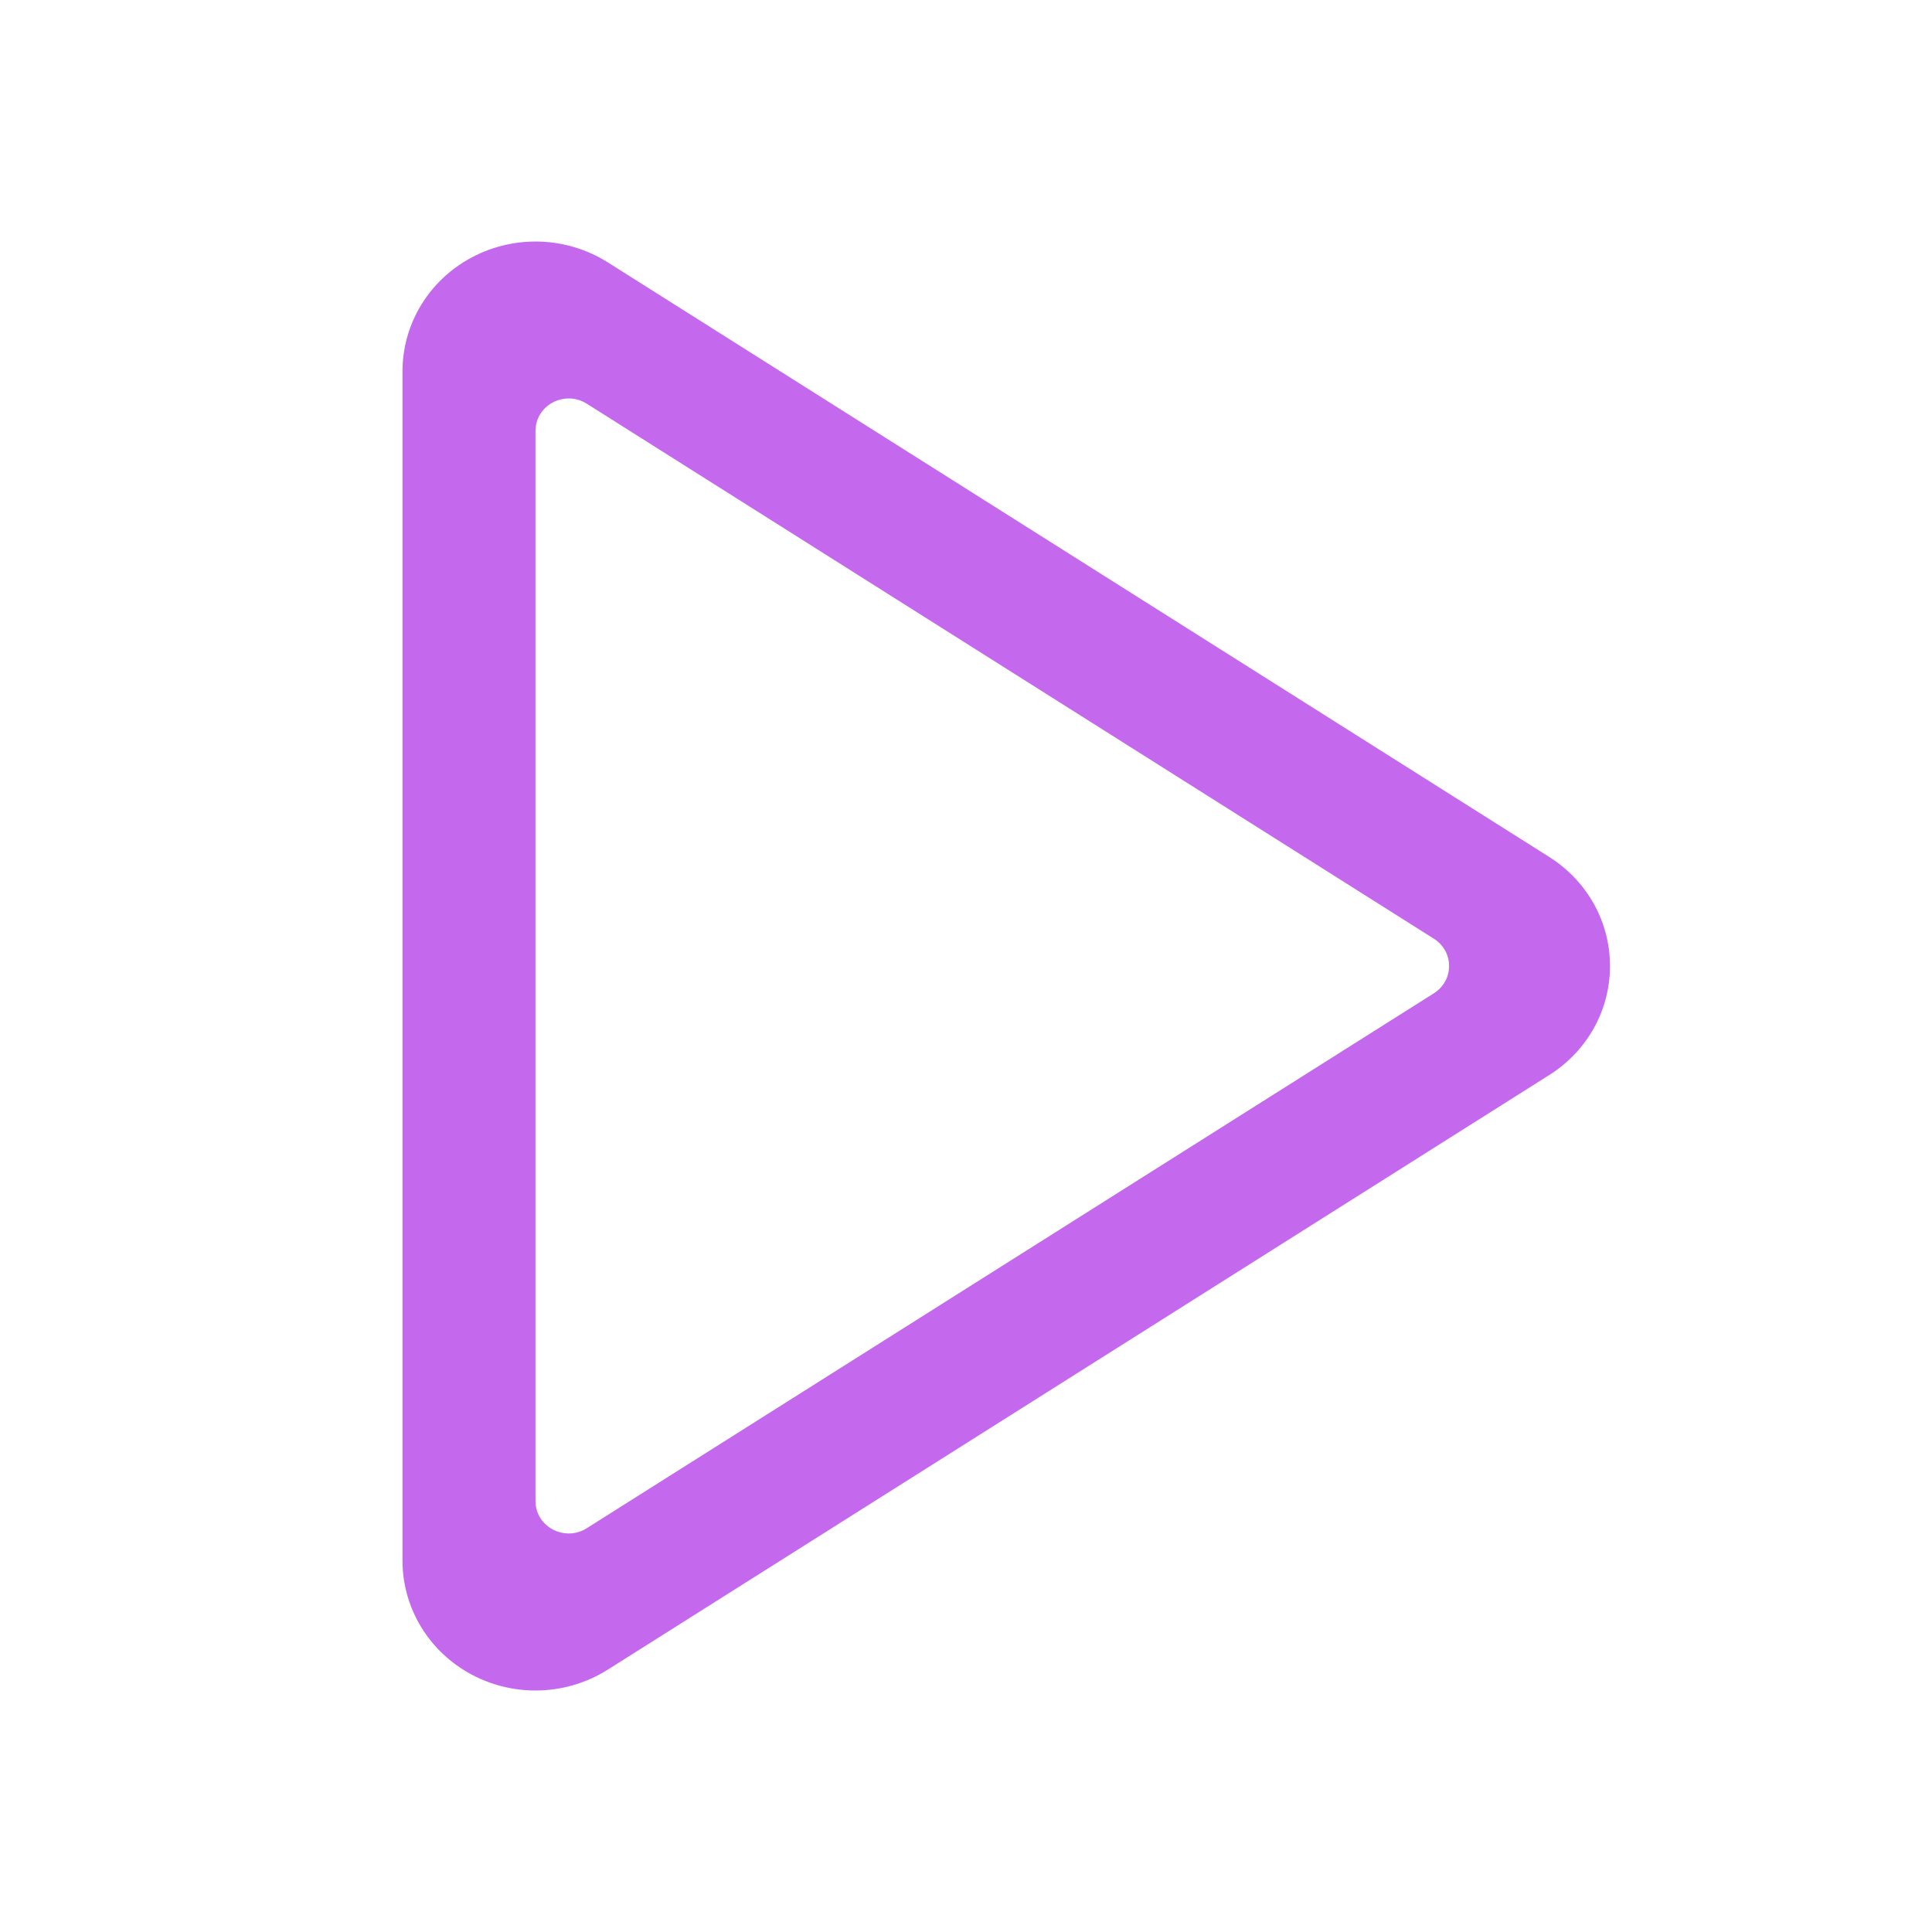
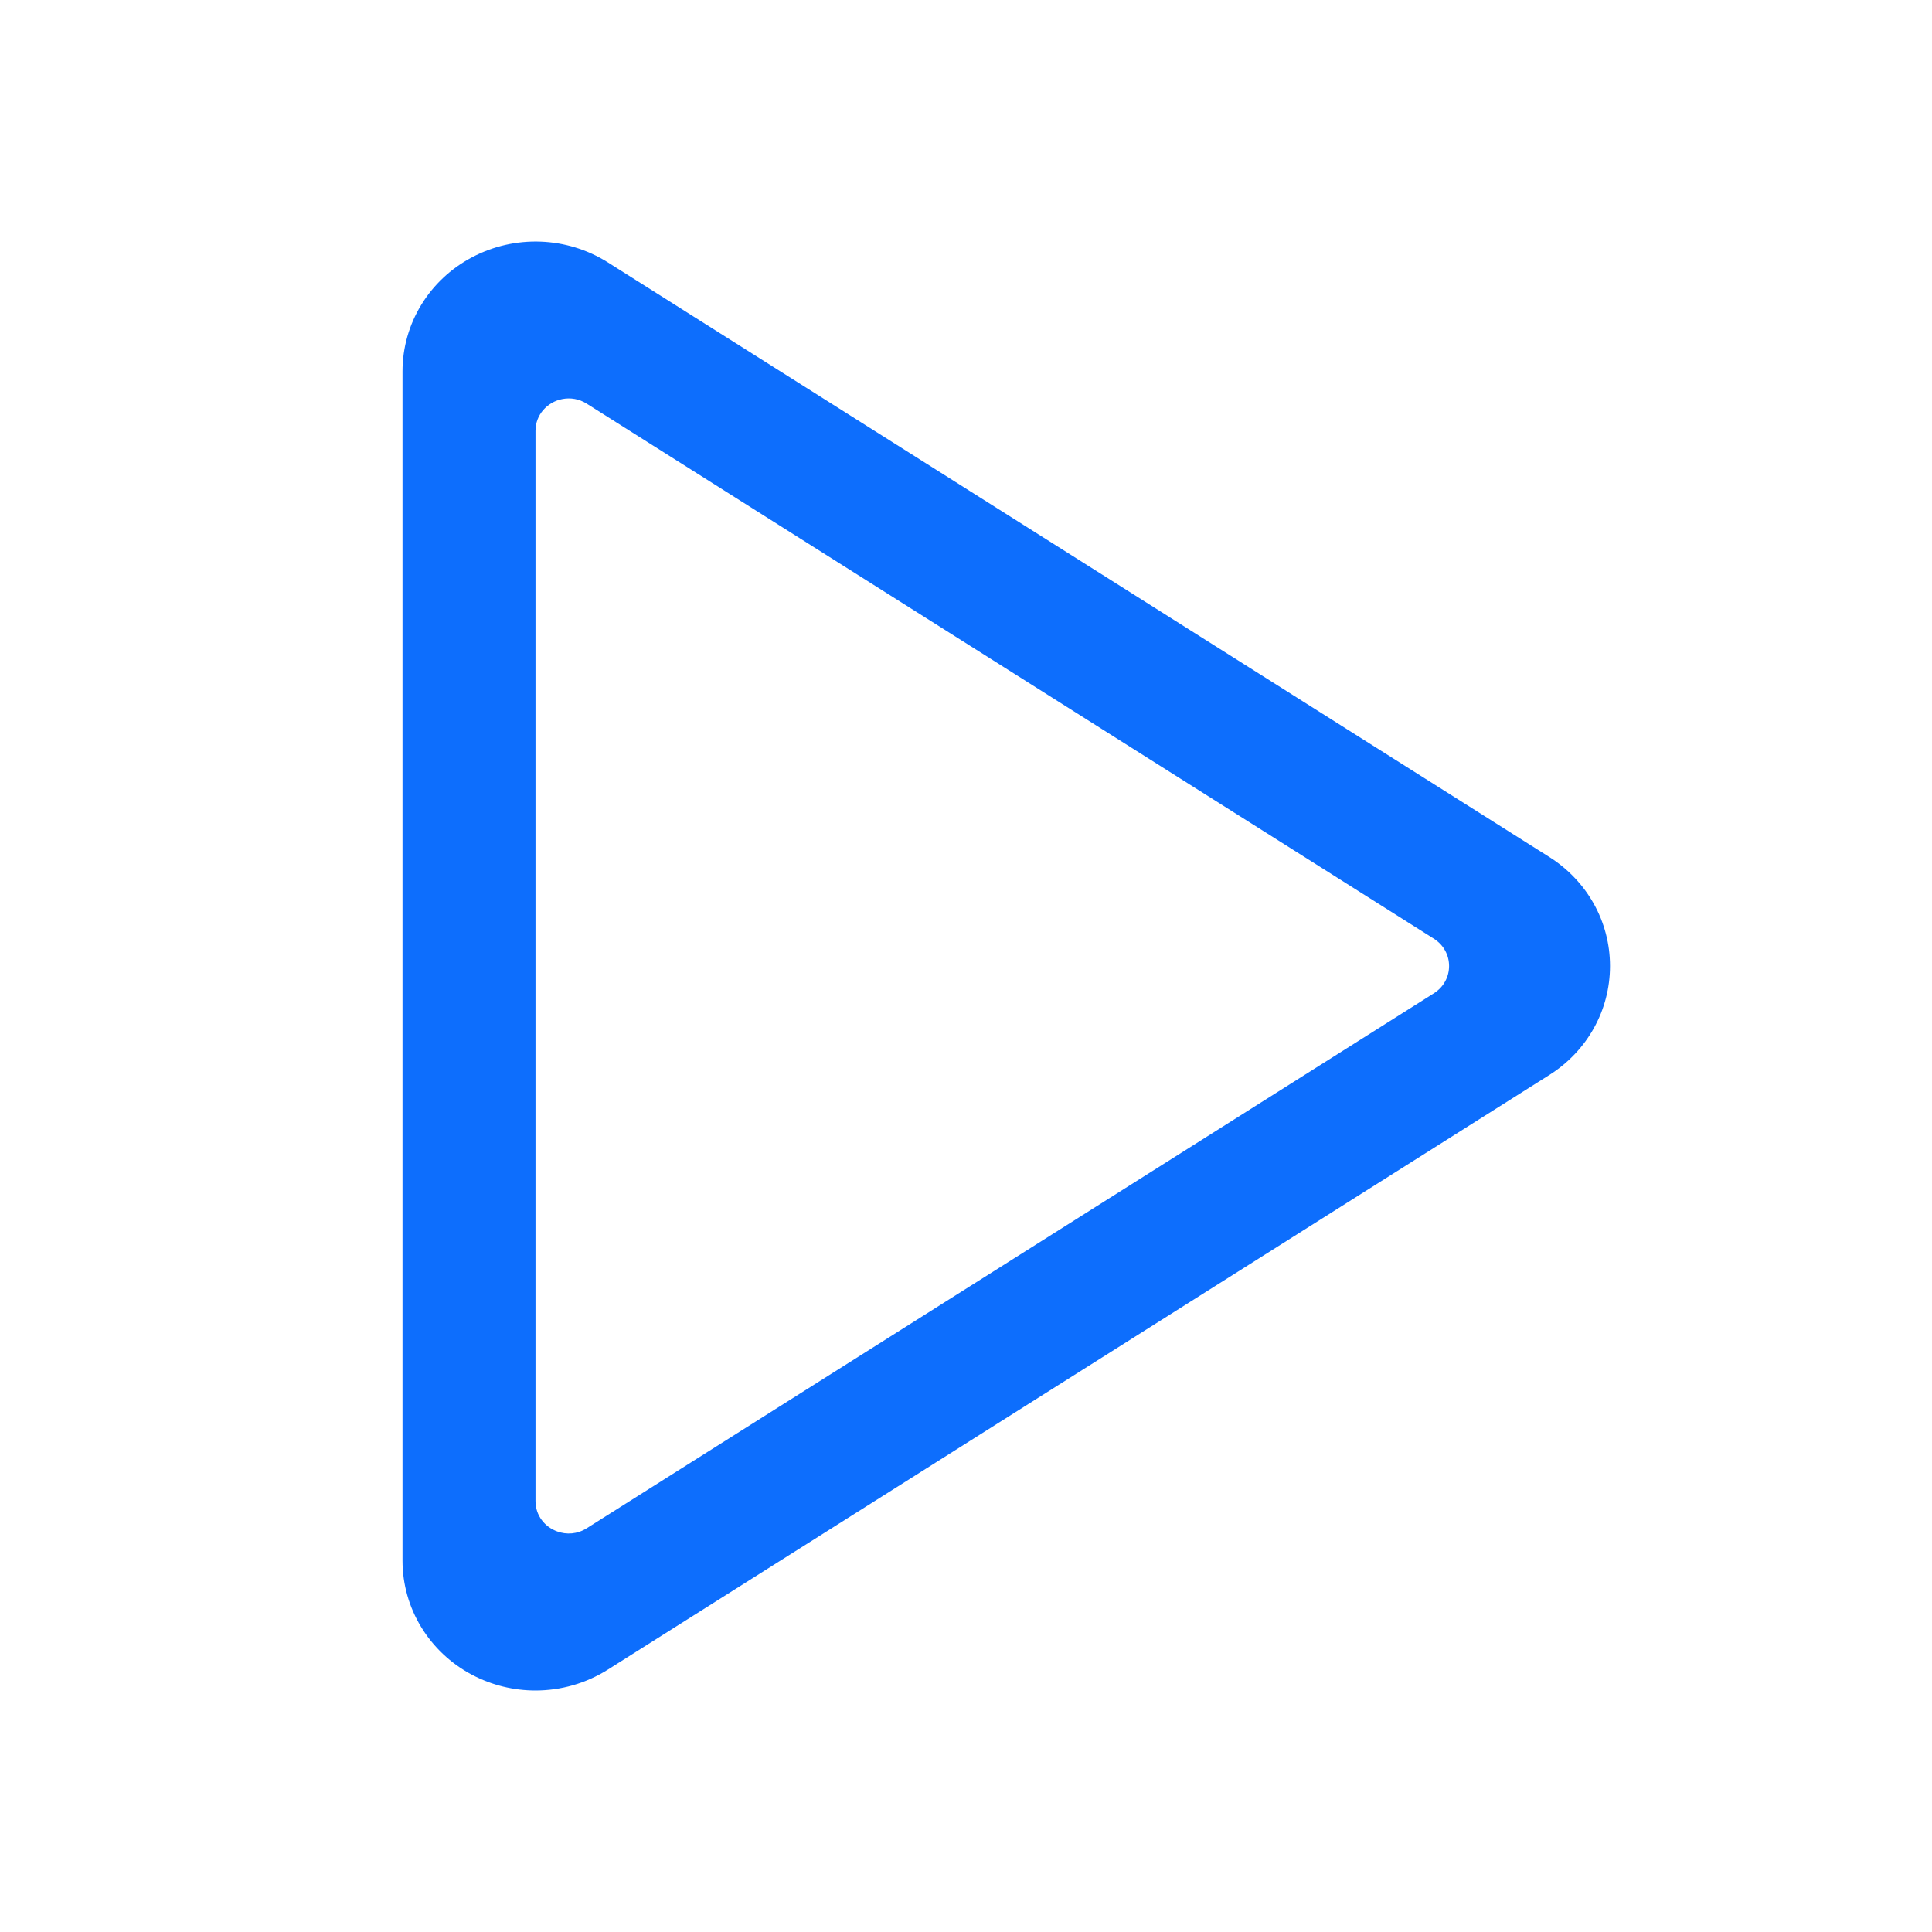
<svg xmlns="http://www.w3.org/2000/svg" width="24" height="24" viewBox="0 0 24 24" fill="none">
-   <path d="M17.812 12.339C17.938 12.259 18.001 12.13 18.001 12C18.001 11.87 17.938 11.741 17.812 11.661C15.182 9.999 9.92 6.676 7.289 5.015C7.193 4.954 7.086 4.938 6.987 4.957C6.894 4.974 6.808 5.024 6.747 5.095C6.688 5.164 6.652 5.252 6.652 5.353C6.652 8.677 6.652 15.323 6.652 18.646C6.652 18.828 6.769 18.969 6.922 19.024C7.037 19.066 7.171 19.059 7.289 18.984C9.92 17.323 15.181 14 17.812 12.339ZM5 19.387C5 15.694 5 8.306 5 4.613C5 4.022 5.33 3.479 5.862 3.197C6.395 2.914 7.041 2.938 7.55 3.259C10.474 5.106 16.322 8.799 19.246 10.646C19.718 10.945 20 11.451 20 12C20 12.549 19.718 13.056 19.246 13.354C16.322 15.201 10.473 18.894 7.55 20.741C7.277 20.913 6.965 21 6.652 21C6.381 21 6.11 20.935 5.862 20.804C5.33 20.521 5 19.978 5 19.387Z" fill="#C469EE" />
+   <path d="M17.812 12.339C17.938 12.259 18.001 12.13 18.001 12C18.001 11.87 17.938 11.741 17.812 11.661C15.182 9.999 9.92 6.676 7.289 5.015C7.193 4.954 7.086 4.938 6.987 4.957C6.894 4.974 6.808 5.024 6.747 5.095C6.688 5.164 6.652 5.252 6.652 5.353C6.652 8.677 6.652 15.323 6.652 18.646C6.652 18.828 6.769 18.969 6.922 19.024C7.037 19.066 7.171 19.059 7.289 18.984C9.92 17.323 15.181 14 17.812 12.339ZM5 19.387C5 15.694 5 8.306 5 4.613C5 4.022 5.33 3.479 5.862 3.197C6.395 2.914 7.041 2.938 7.55 3.259C10.474 5.106 16.322 8.799 19.246 10.646C19.718 10.945 20 11.451 20 12C20 12.549 19.718 13.056 19.246 13.354C16.322 15.201 10.473 18.894 7.55 20.741C7.277 20.913 6.965 21 6.652 21C6.381 21 6.11 20.935 5.862 20.804C5.33 20.521 5 19.978 5 19.387Z" fill="#0D6EFD" />
</svg>
